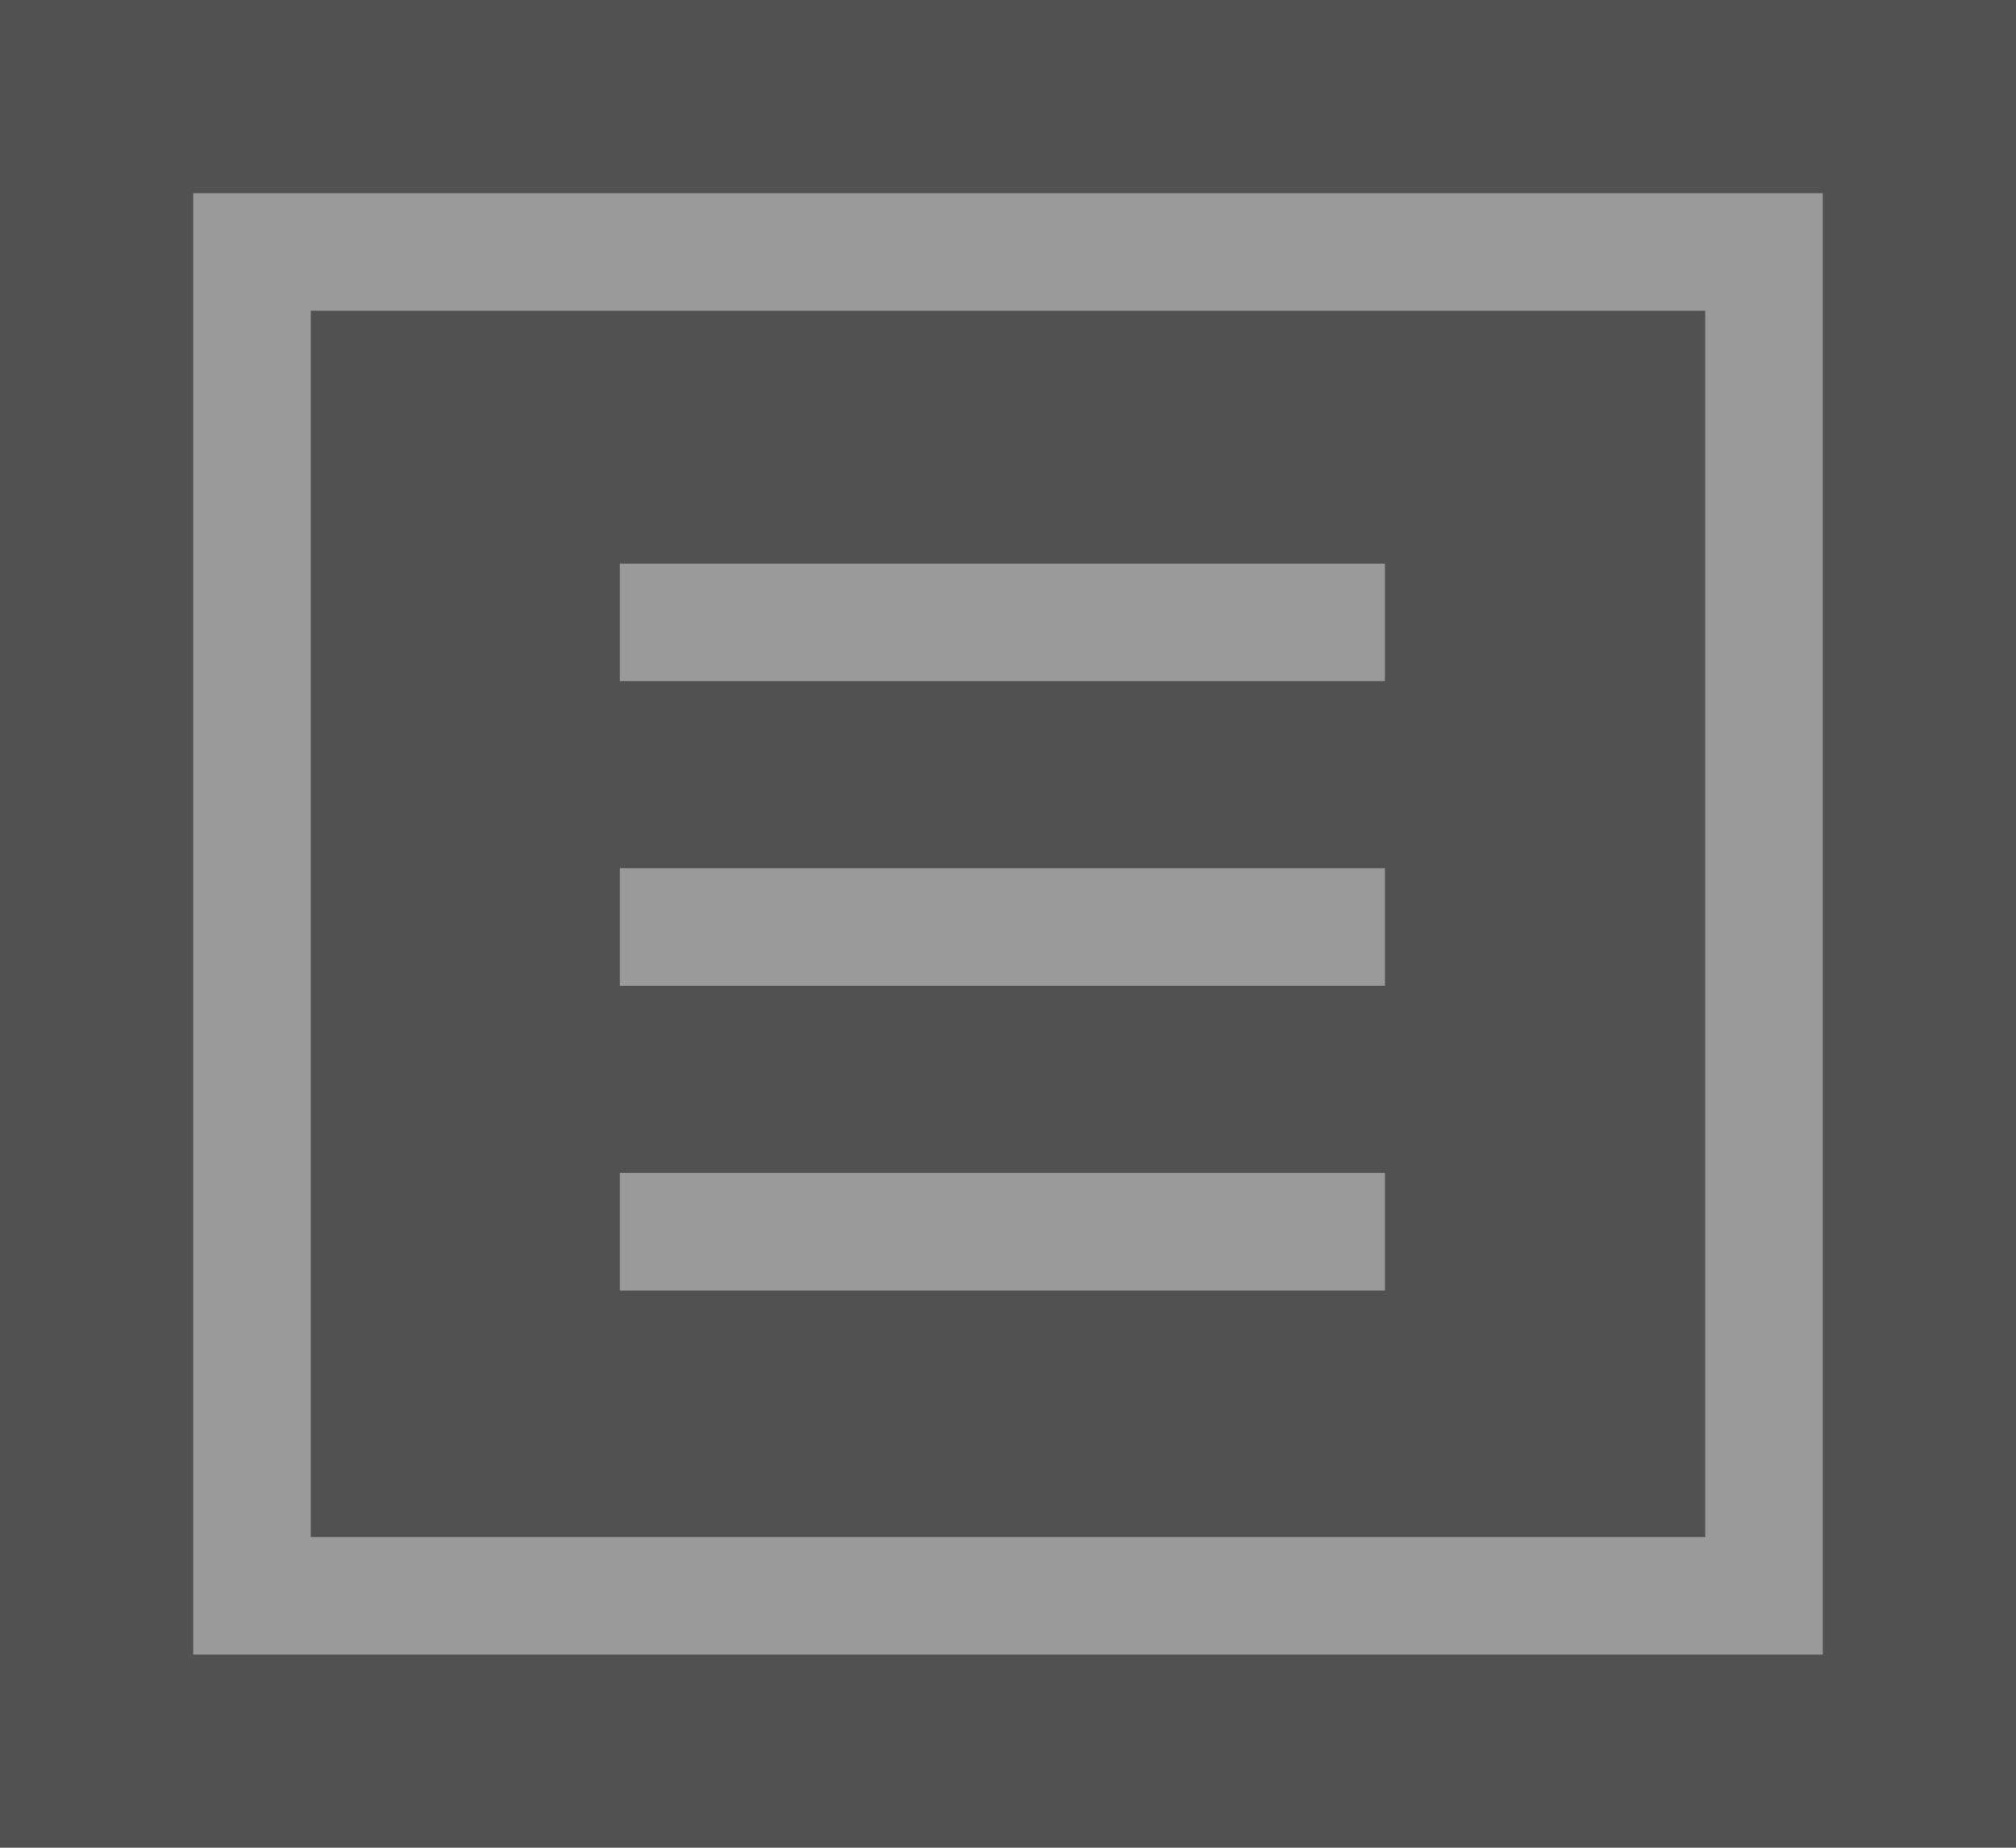
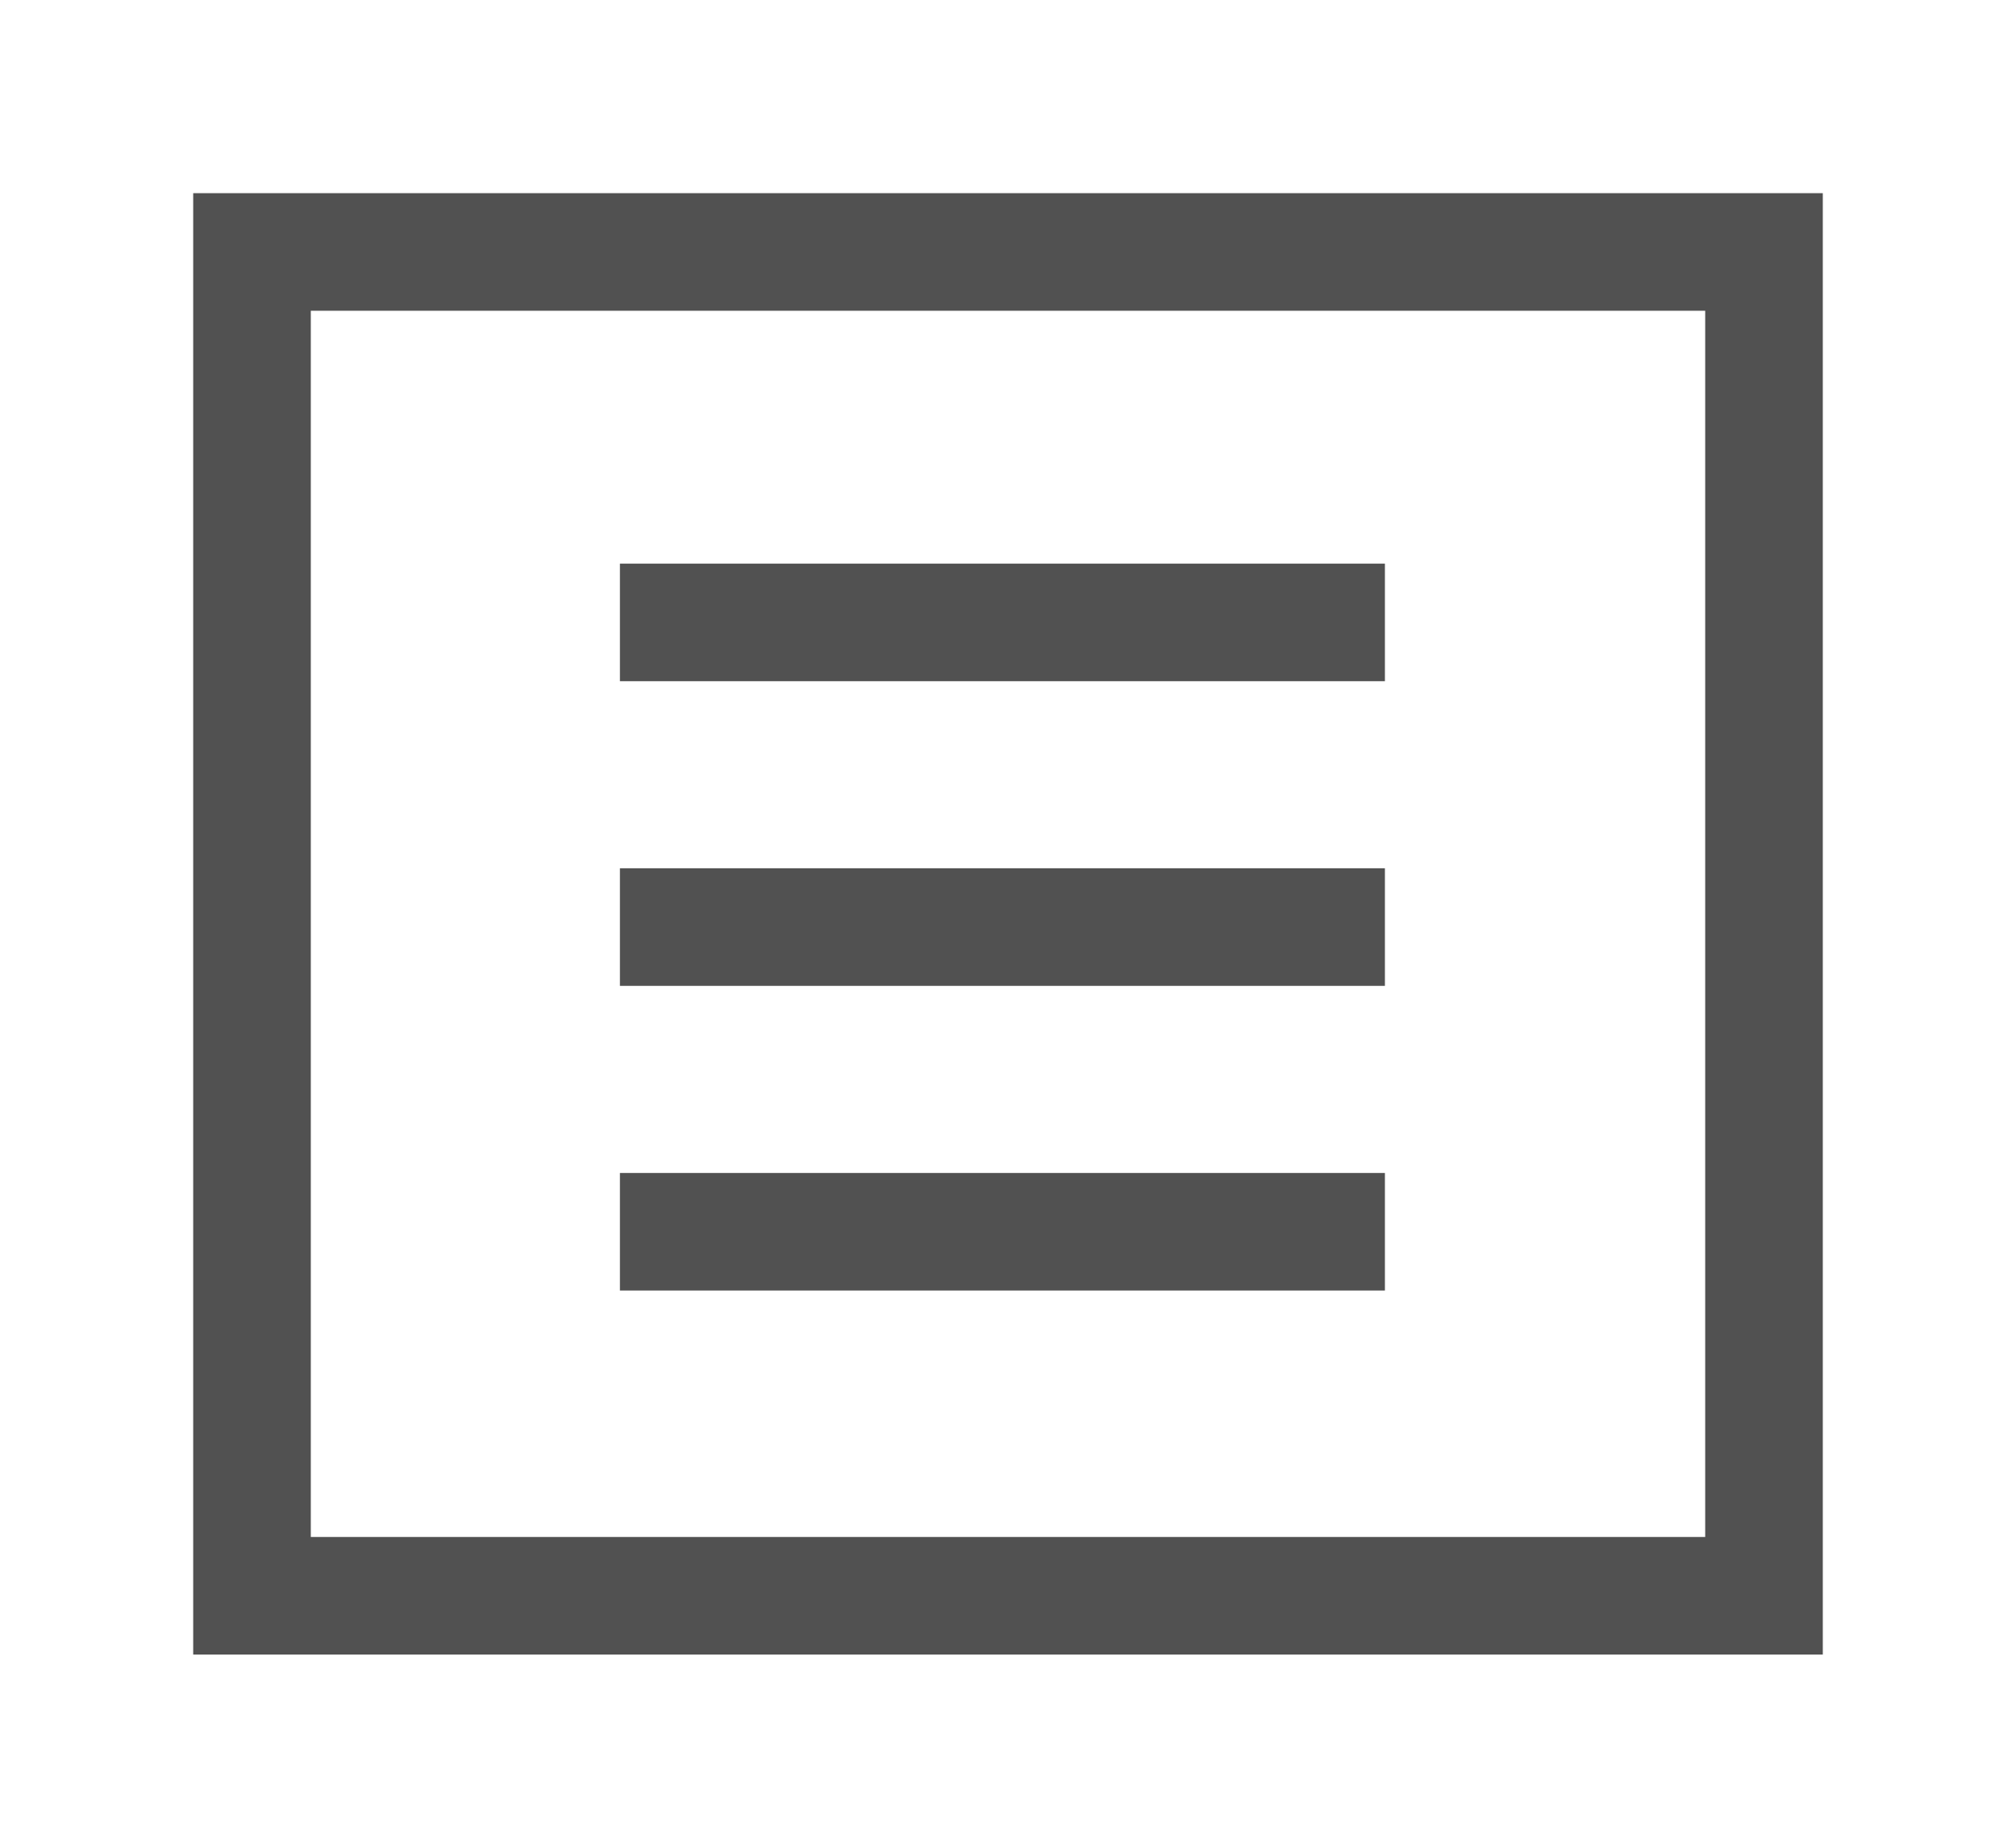
<svg xmlns="http://www.w3.org/2000/svg" width="24" height="22" viewBox="0 0 24 22">
  <defs>
    <clipPath id="clip-Plan_de_travail_5">
      <rect width="24" height="22" />
    </clipPath>
  </defs>
  <g id="Plan_de_travail_5" data-name="Plan de travail – 5" clip-path="url(#clip-Plan_de_travail_5)">
-     <rect width="24" height="22" fill="#515151" />
    <g id="Composant_19_22" data-name="Composant 19 – 22" transform="translate(3 3)">
-       <path id="Tracé_2" data-name="Tracé 2" d="M252.789,77.794h18v16h-18v-16Z" transform="translate(-252.789 -77.794)" fill="none" stroke="#9a9a9a" stroke-width="1.4" />
+       <path id="Tracé_2" data-name="Tracé 2" d="M252.789,77.794h18v16h-18v-16Z" transform="translate(-252.789 -77.794)" fill="none" stroke="#515151" stroke-width="1.4" />
      <g id="Groupe_3" data-name="Groupe 3" transform="translate(4.38 4.411)">
-         <line id="Ligne_25" data-name="Ligne 25" x2="9.107" fill="none" stroke="#9a9a9a" stroke-linejoin="round" stroke-width="1.4" />
-         <line id="Ligne_26" data-name="Ligne 26" x2="9.107" transform="translate(0 3.627)" fill="none" stroke="#9a9a9a" stroke-linejoin="round" stroke-width="1.4" />
-         <line id="Ligne_27" data-name="Ligne 27" x2="9.107" transform="translate(0 7.255)" fill="none" stroke="#9a9a9a" stroke-linejoin="round" stroke-width="1.4" />
+         <line id="Ligne_25" data-name="Ligne 25" x2="9.107" fill="none" stroke="#515151" stroke-linejoin="round" stroke-width="1.4" />
+         <line id="Ligne_26" data-name="Ligne 26" x2="9.107" transform="translate(0 3.627)" fill="none" stroke="#515151" stroke-linejoin="round" stroke-width="1.4" />
+         <line id="Ligne_27" data-name="Ligne 27" x2="9.107" transform="translate(0 7.255)" fill="none" stroke="#515151" stroke-linejoin="round" stroke-width="1.4" />
      </g>
    </g>
  </g>
</svg>
